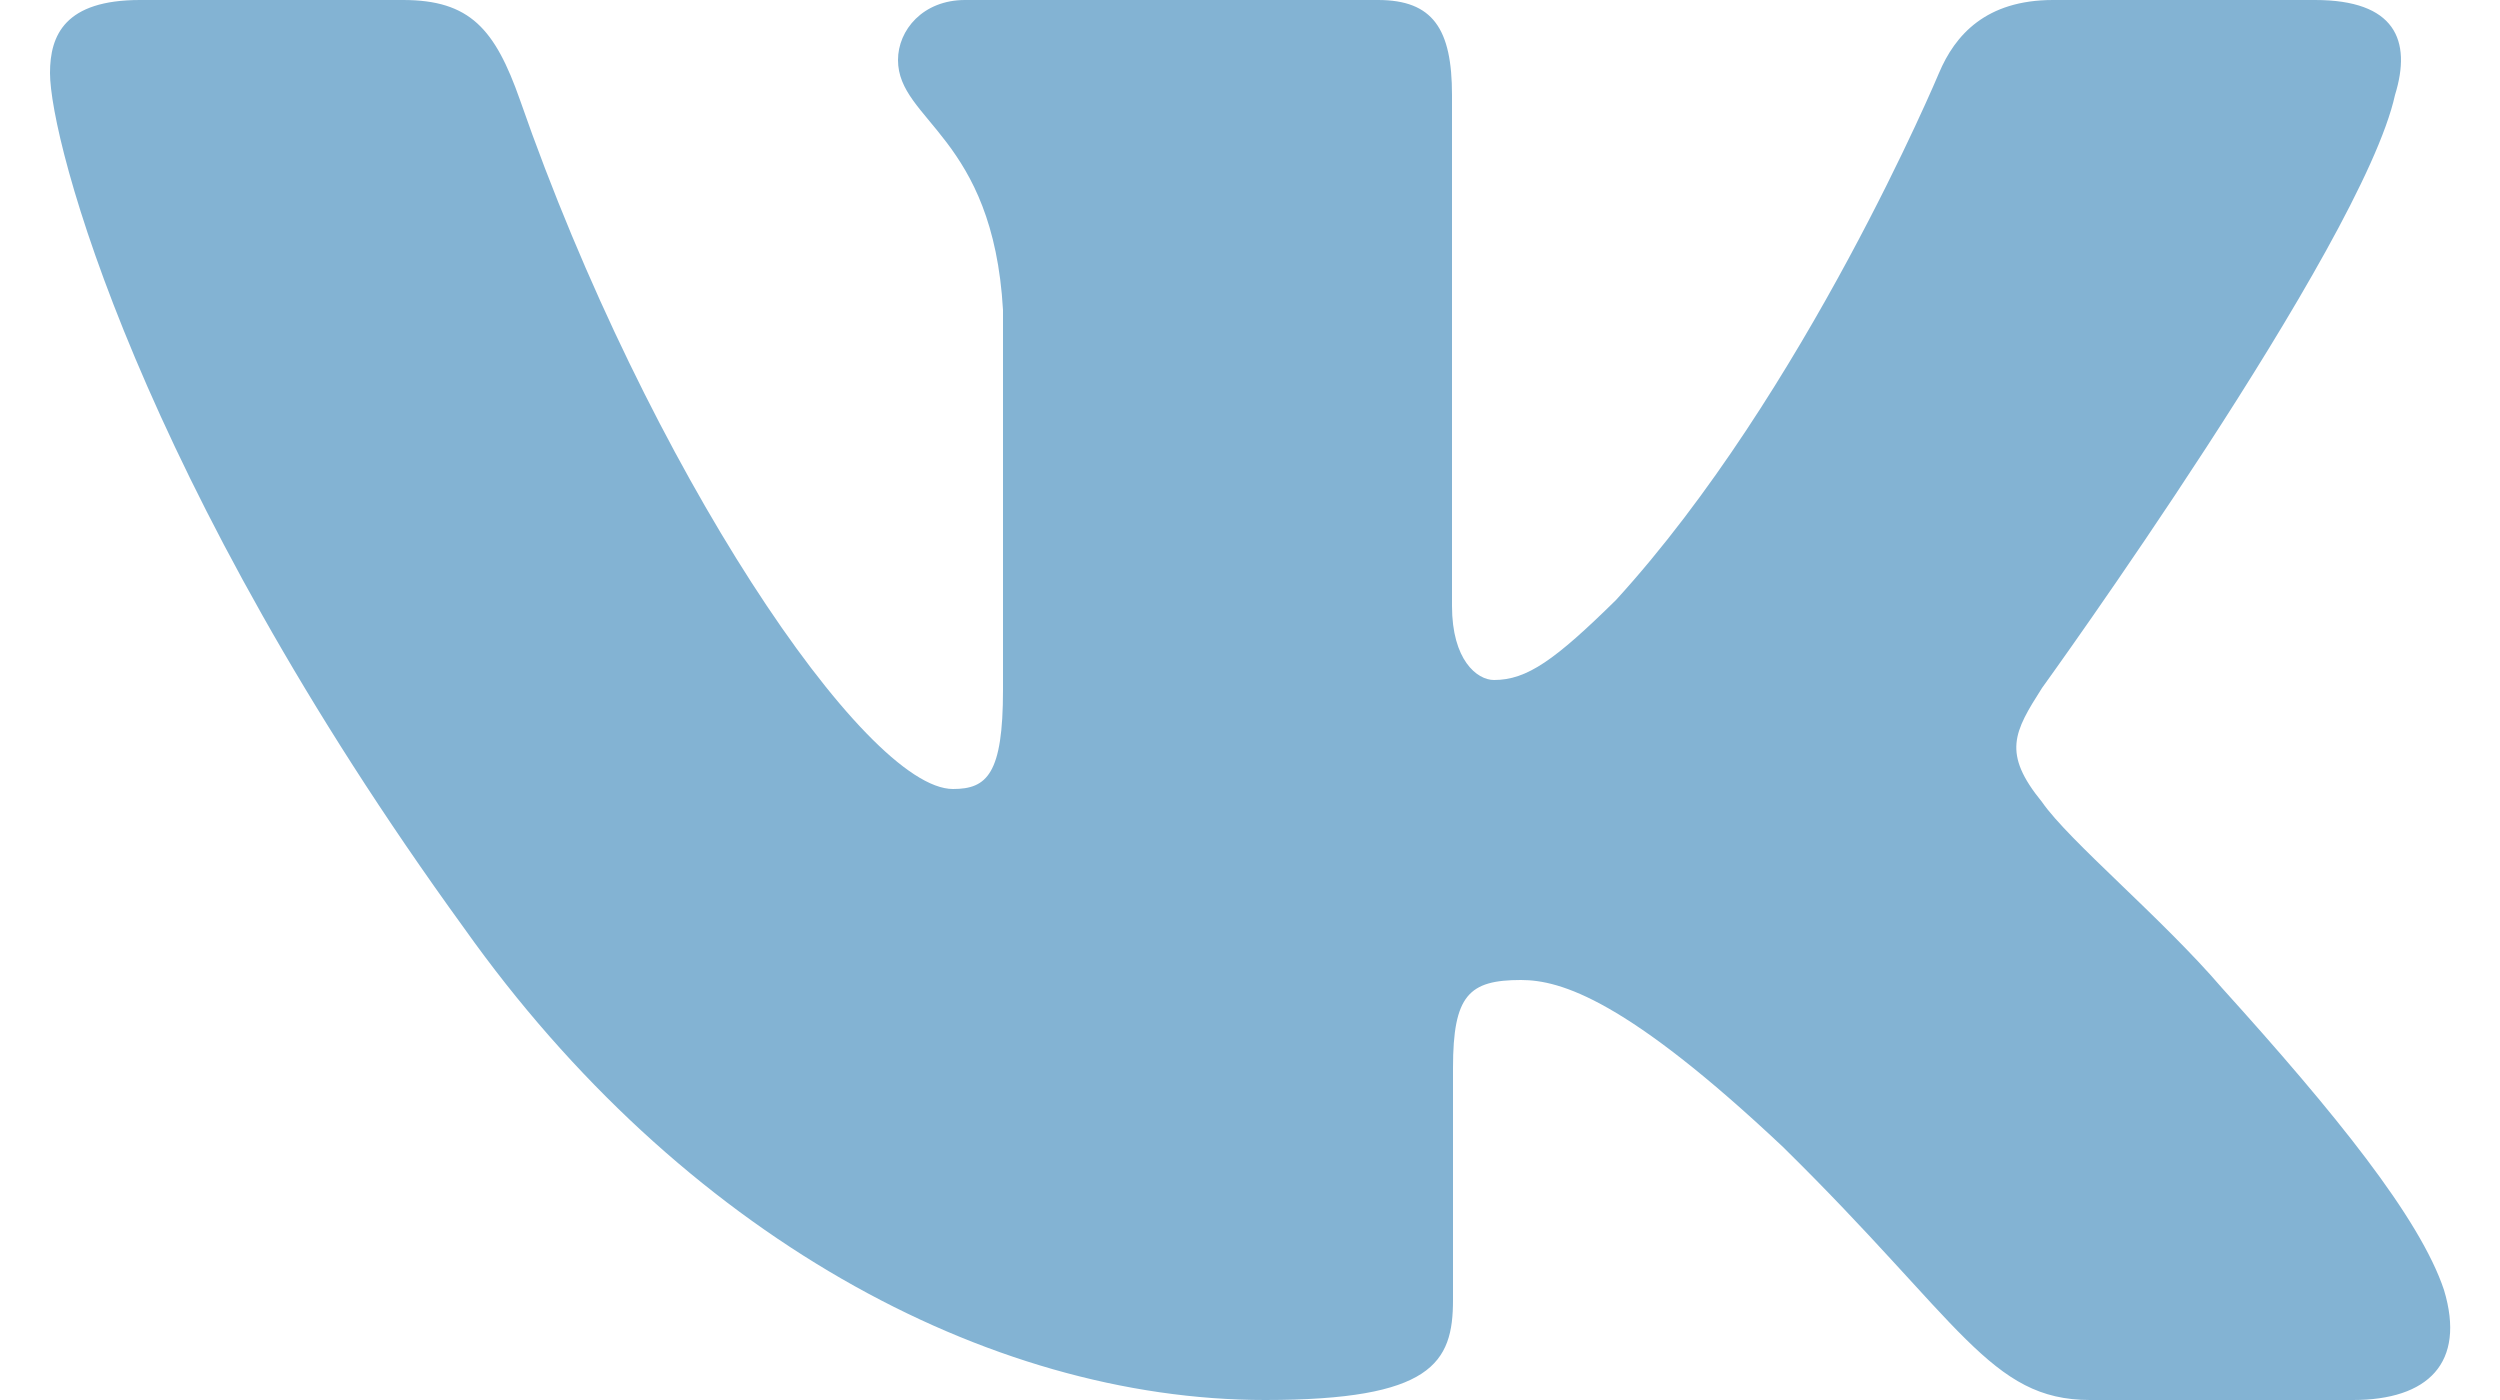
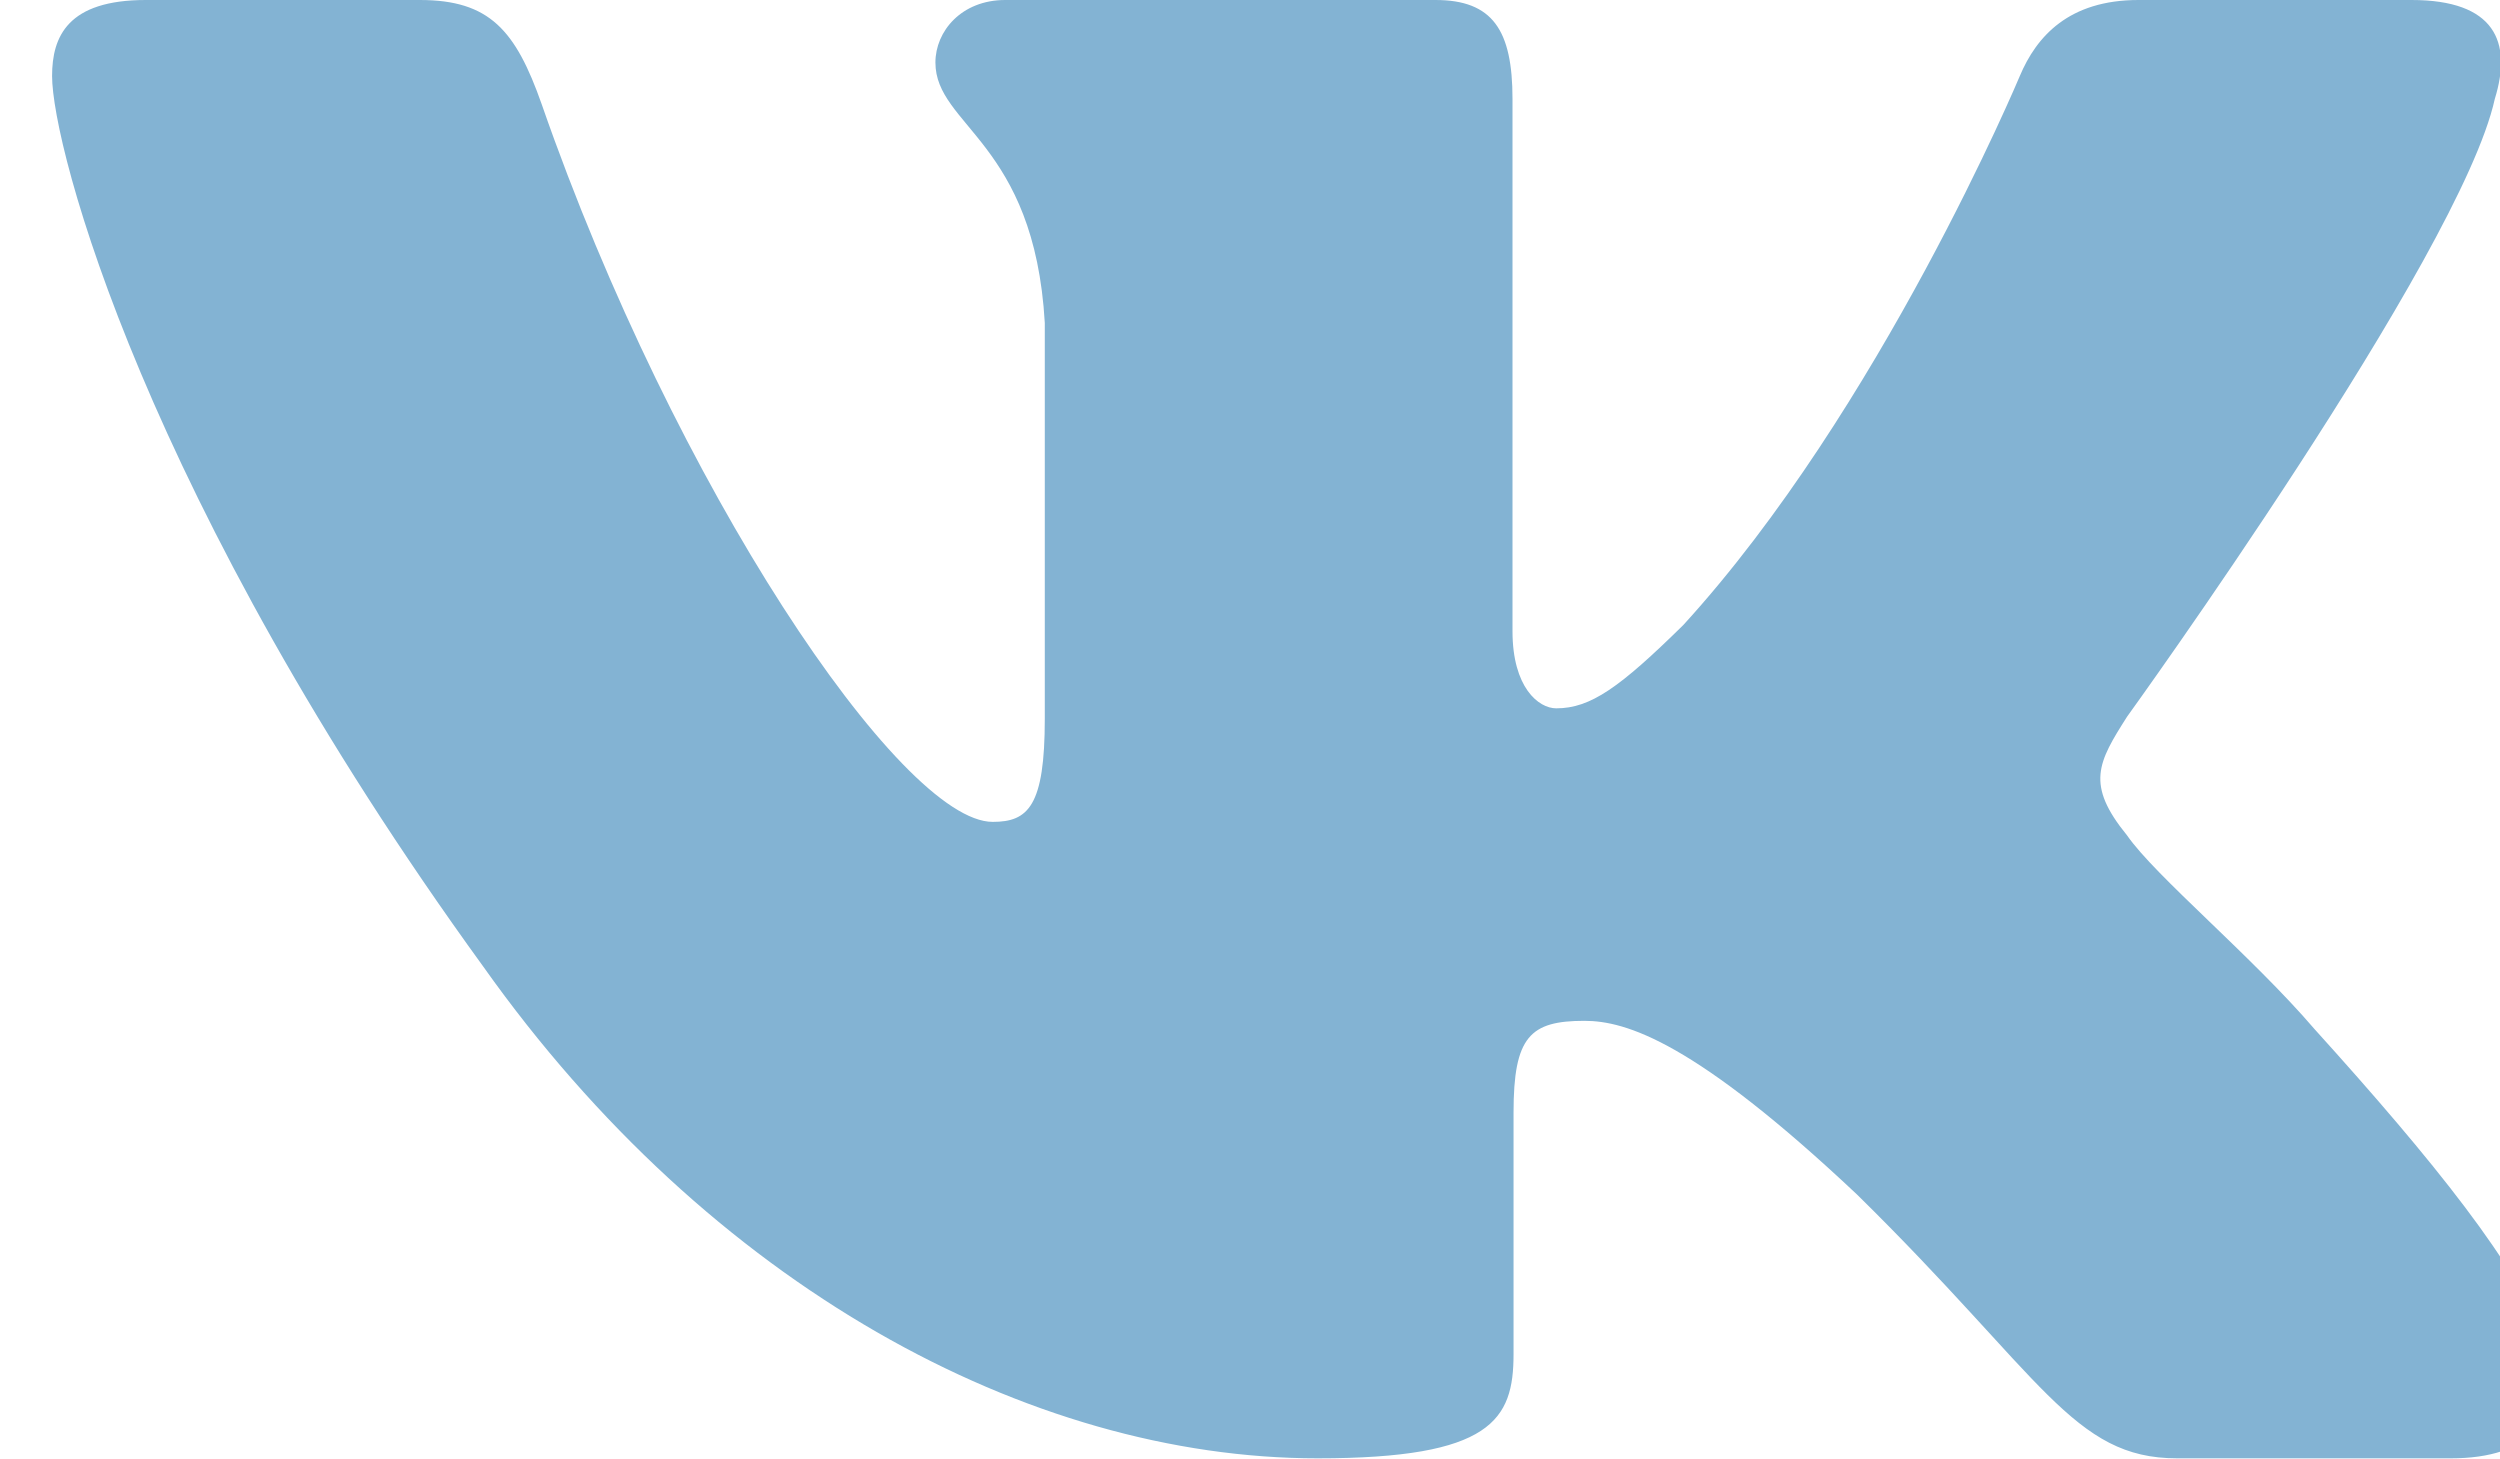
- <svg xmlns="http://www.w3.org/2000/svg" width="25" height="14" fill="none">
+ <svg xmlns="http://www.w3.org/2000/svg" width="24" height="14" fill="none">
  <path fill="#83B3D3" fill-rule="evenodd" d="M23.95.95c.17-.55 0-.95-.8-.95h-2.62c-.67 0-.98.35-1.14.73 0 0-1.34 3.2-3.23 5.27-.61.6-.89.8-1.22.8-.17 0-.42-.2-.42-.74V.95c0-.66-.19-.95-.74-.95H9.65c-.42 0-.67.3-.67.6 0 .61.95.76 1.05 2.5v3.8c0 .84-.16.99-.5.99-.88 0-3.05-3.21-4.33-6.89-.25-.71-.5-1-1.17-1H1.4C.65 0 .5.35.5.73c0 .68.89 4.07 4.14 8.55C6.81 12.34 9.87 14 12.65 14c1.67 0 1.88-.37 1.88-1v-2.32c0-.73.16-.88.68-.88.4 0 1.06.2 2.62 1.67C19.61 13.22 19.9 14 20.9 14h2.63c.75 0 1.13-.37.91-1.1-.24-.72-1.09-1.77-2.22-3.02-.6-.7-1.53-1.47-1.8-1.86-.4-.49-.28-.7 0-1.14 0 0 3.2-4.43 3.53-5.93Z" clip-rule="evenodd" />
</svg>
